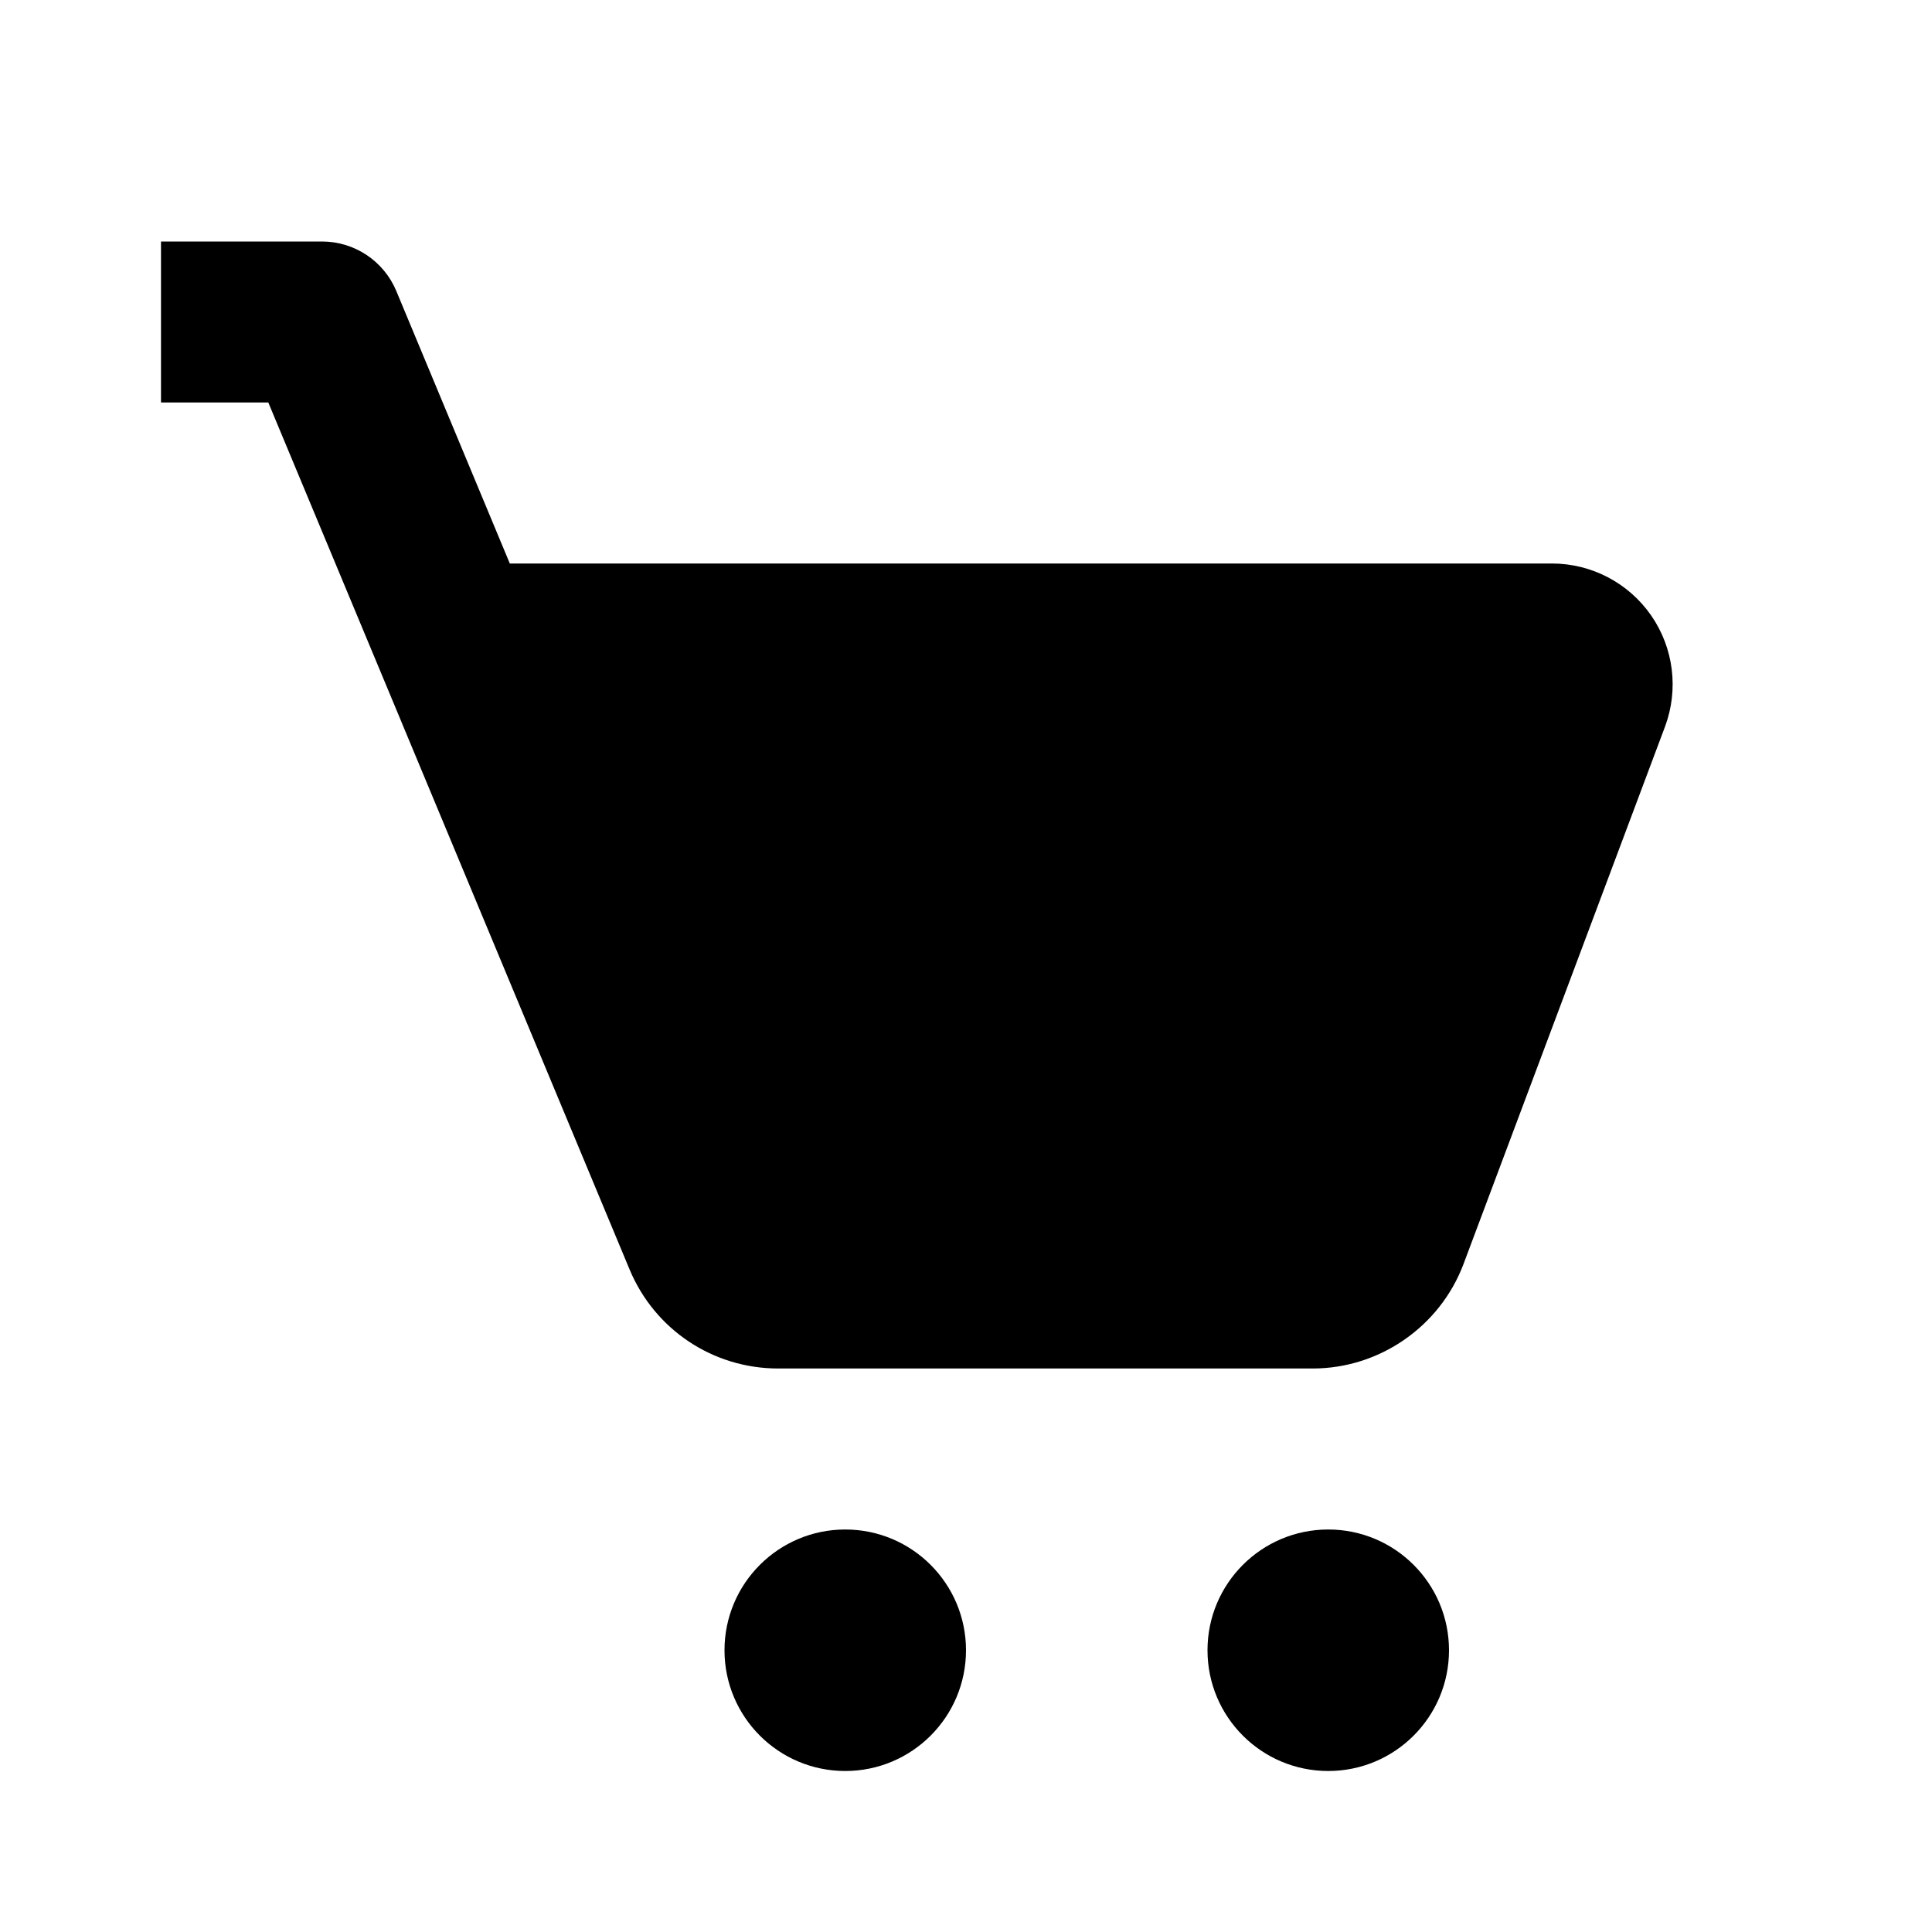
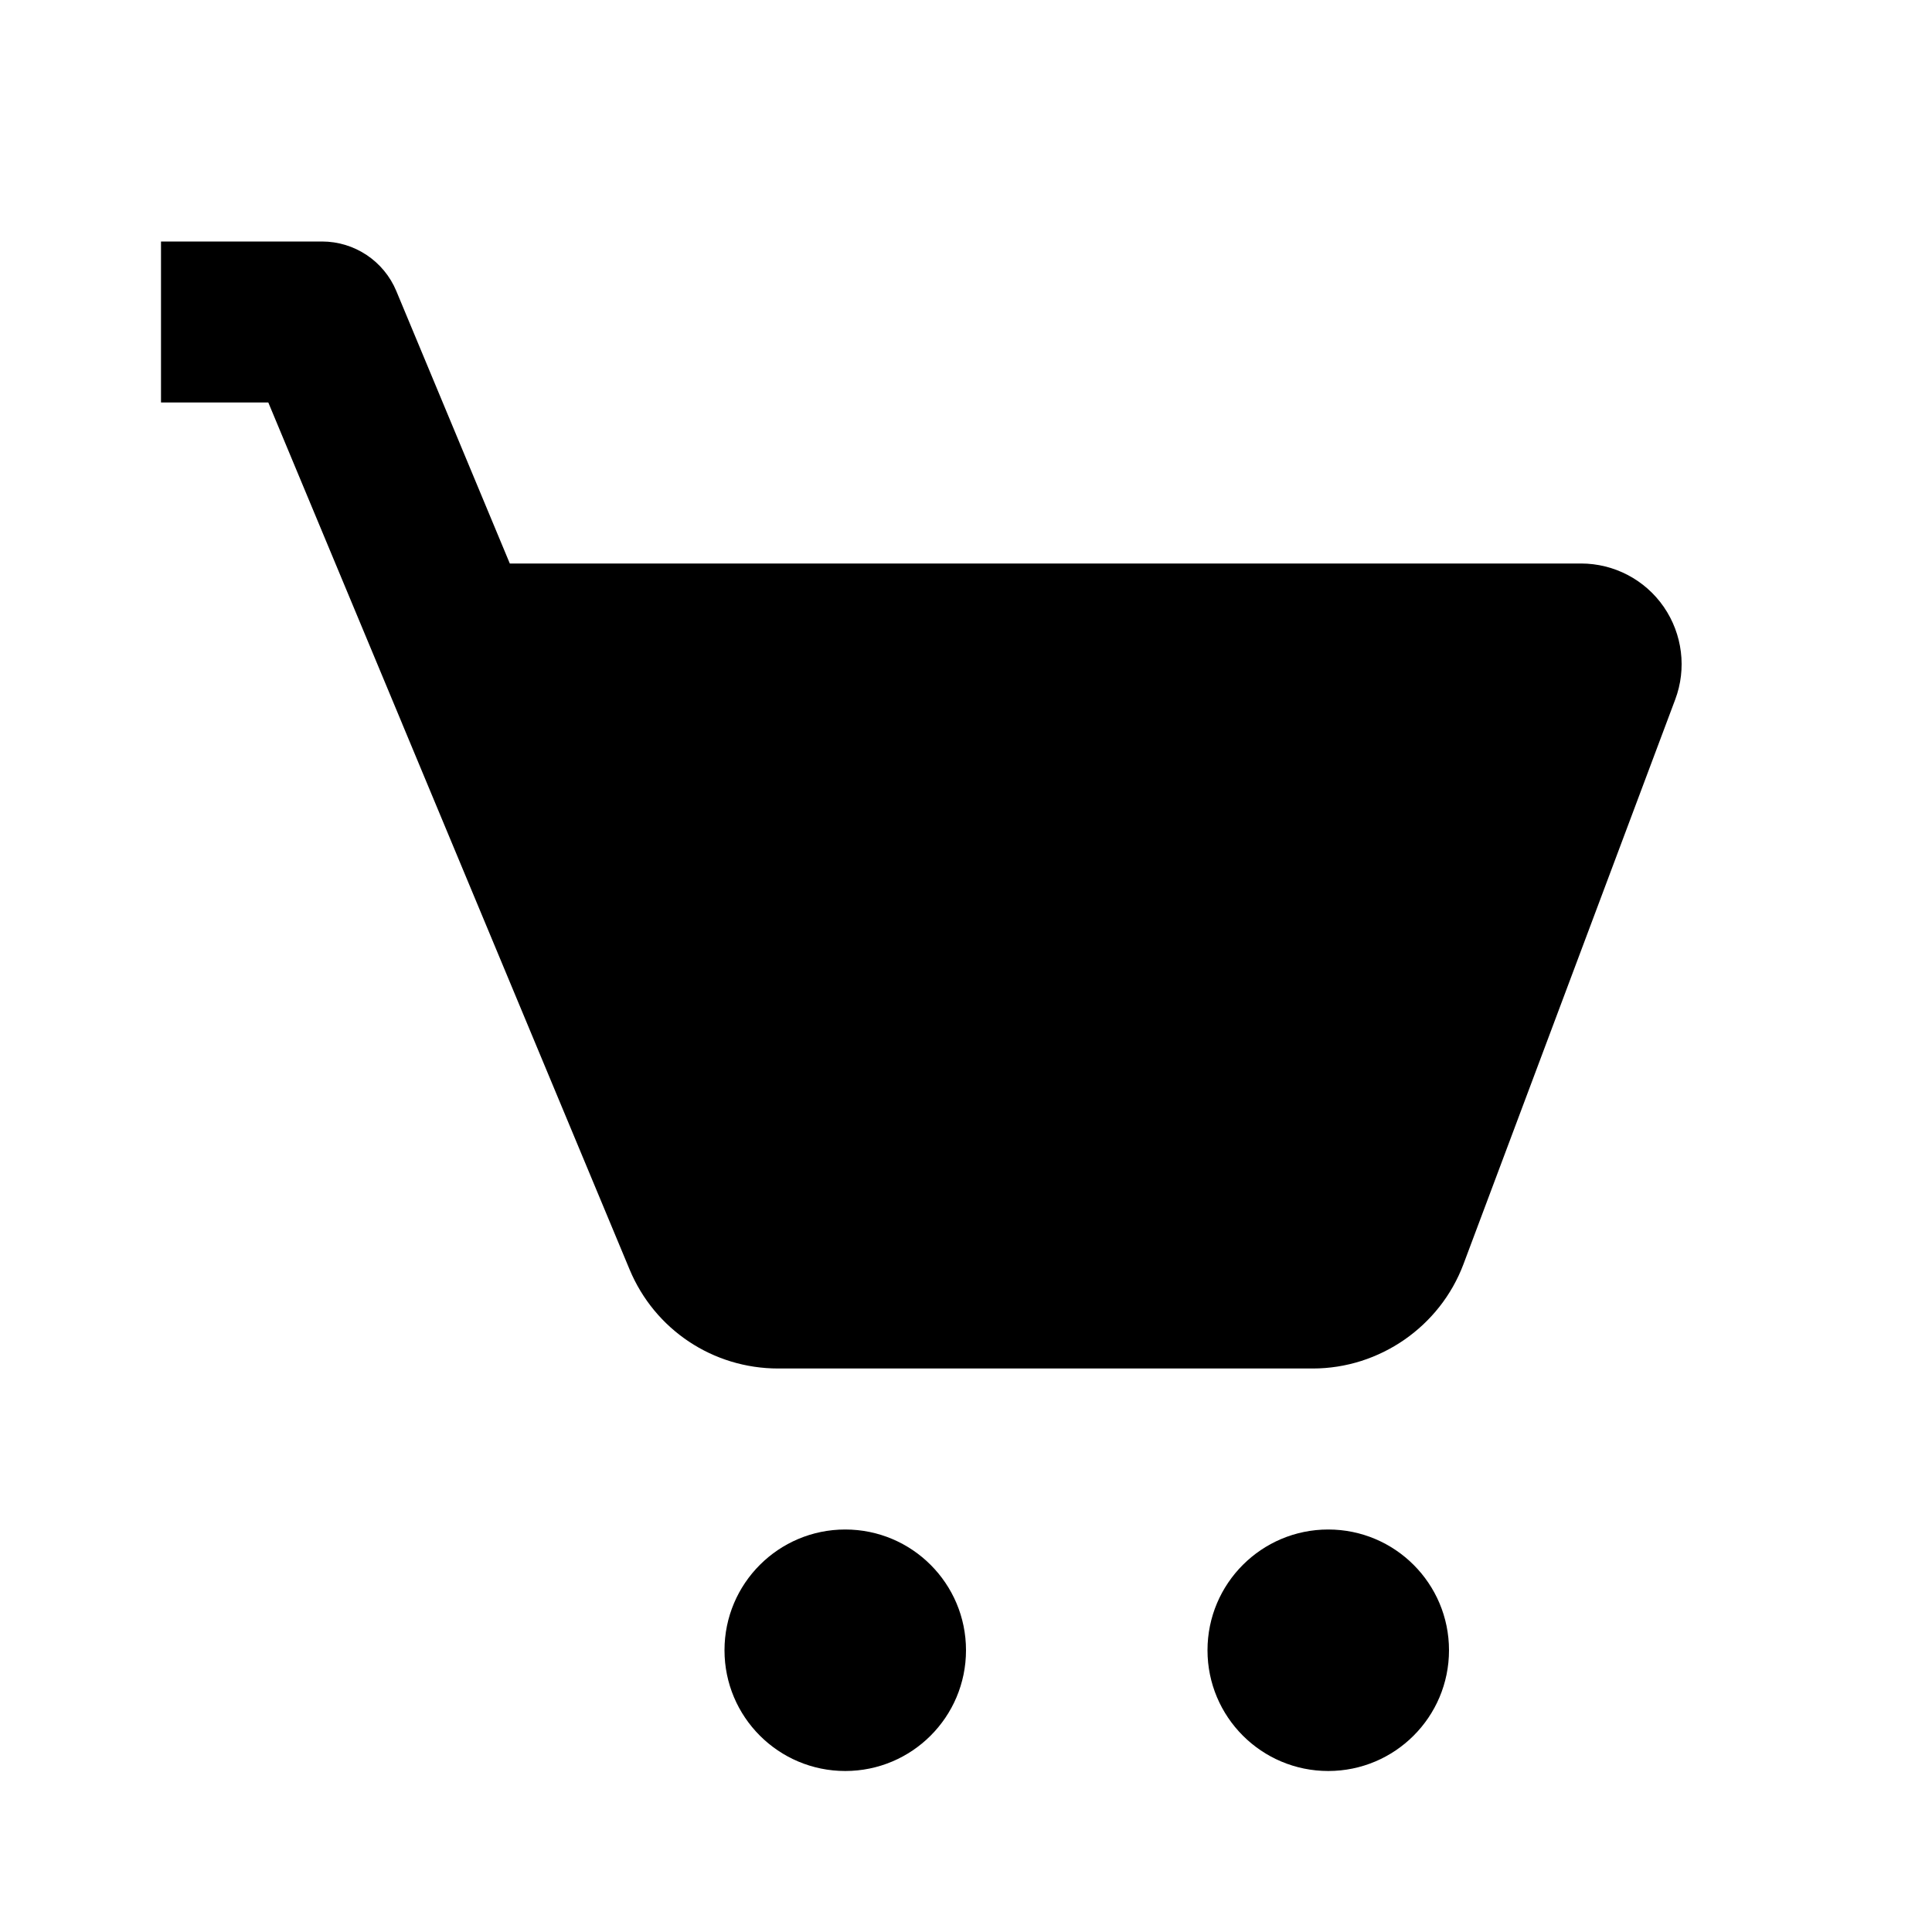
<svg xmlns="http://www.w3.org/2000/svg" width="24" height="24" viewBox="0 0 24 24">
-   <path d="M20.511,7.645C20.23,7.241,19.77,7,19.278,7h-0.017H6.333L4.923,3.615C4.768,3.243,4.404,3,4,3H2v2h1.333l1.666,3.997V9H5 l2.821,6.77C8.133,16.518,8.857,17,9.667,17h6.641c0.828,0,1.58-0.521,1.872-1.297l2.504-6.678 C20.855,8.564,20.791,8.049,20.511,7.645z" />
+   <path d="M20.668,7.539C20.435,7.201,20.05,7,19.64,7h-0.009H6.333L4.923,3.615C4.768,3.243,4.404,3,4,3H2v2h1.333l1.666,3.997V9H5 l2.821,6.77C8.133,16.518,8.857,17,9.667,17h6.641c0.829,0,1.581-0.521,1.872-1.297l2.63-7.013 C20.954,8.308,20.901,7.877,20.668,7.539z" />
  <circle cx="10.5" cy="20.5" r="1.5" />
  <circle cx="16.5" cy="20.5" r="1.5" />
</svg>
